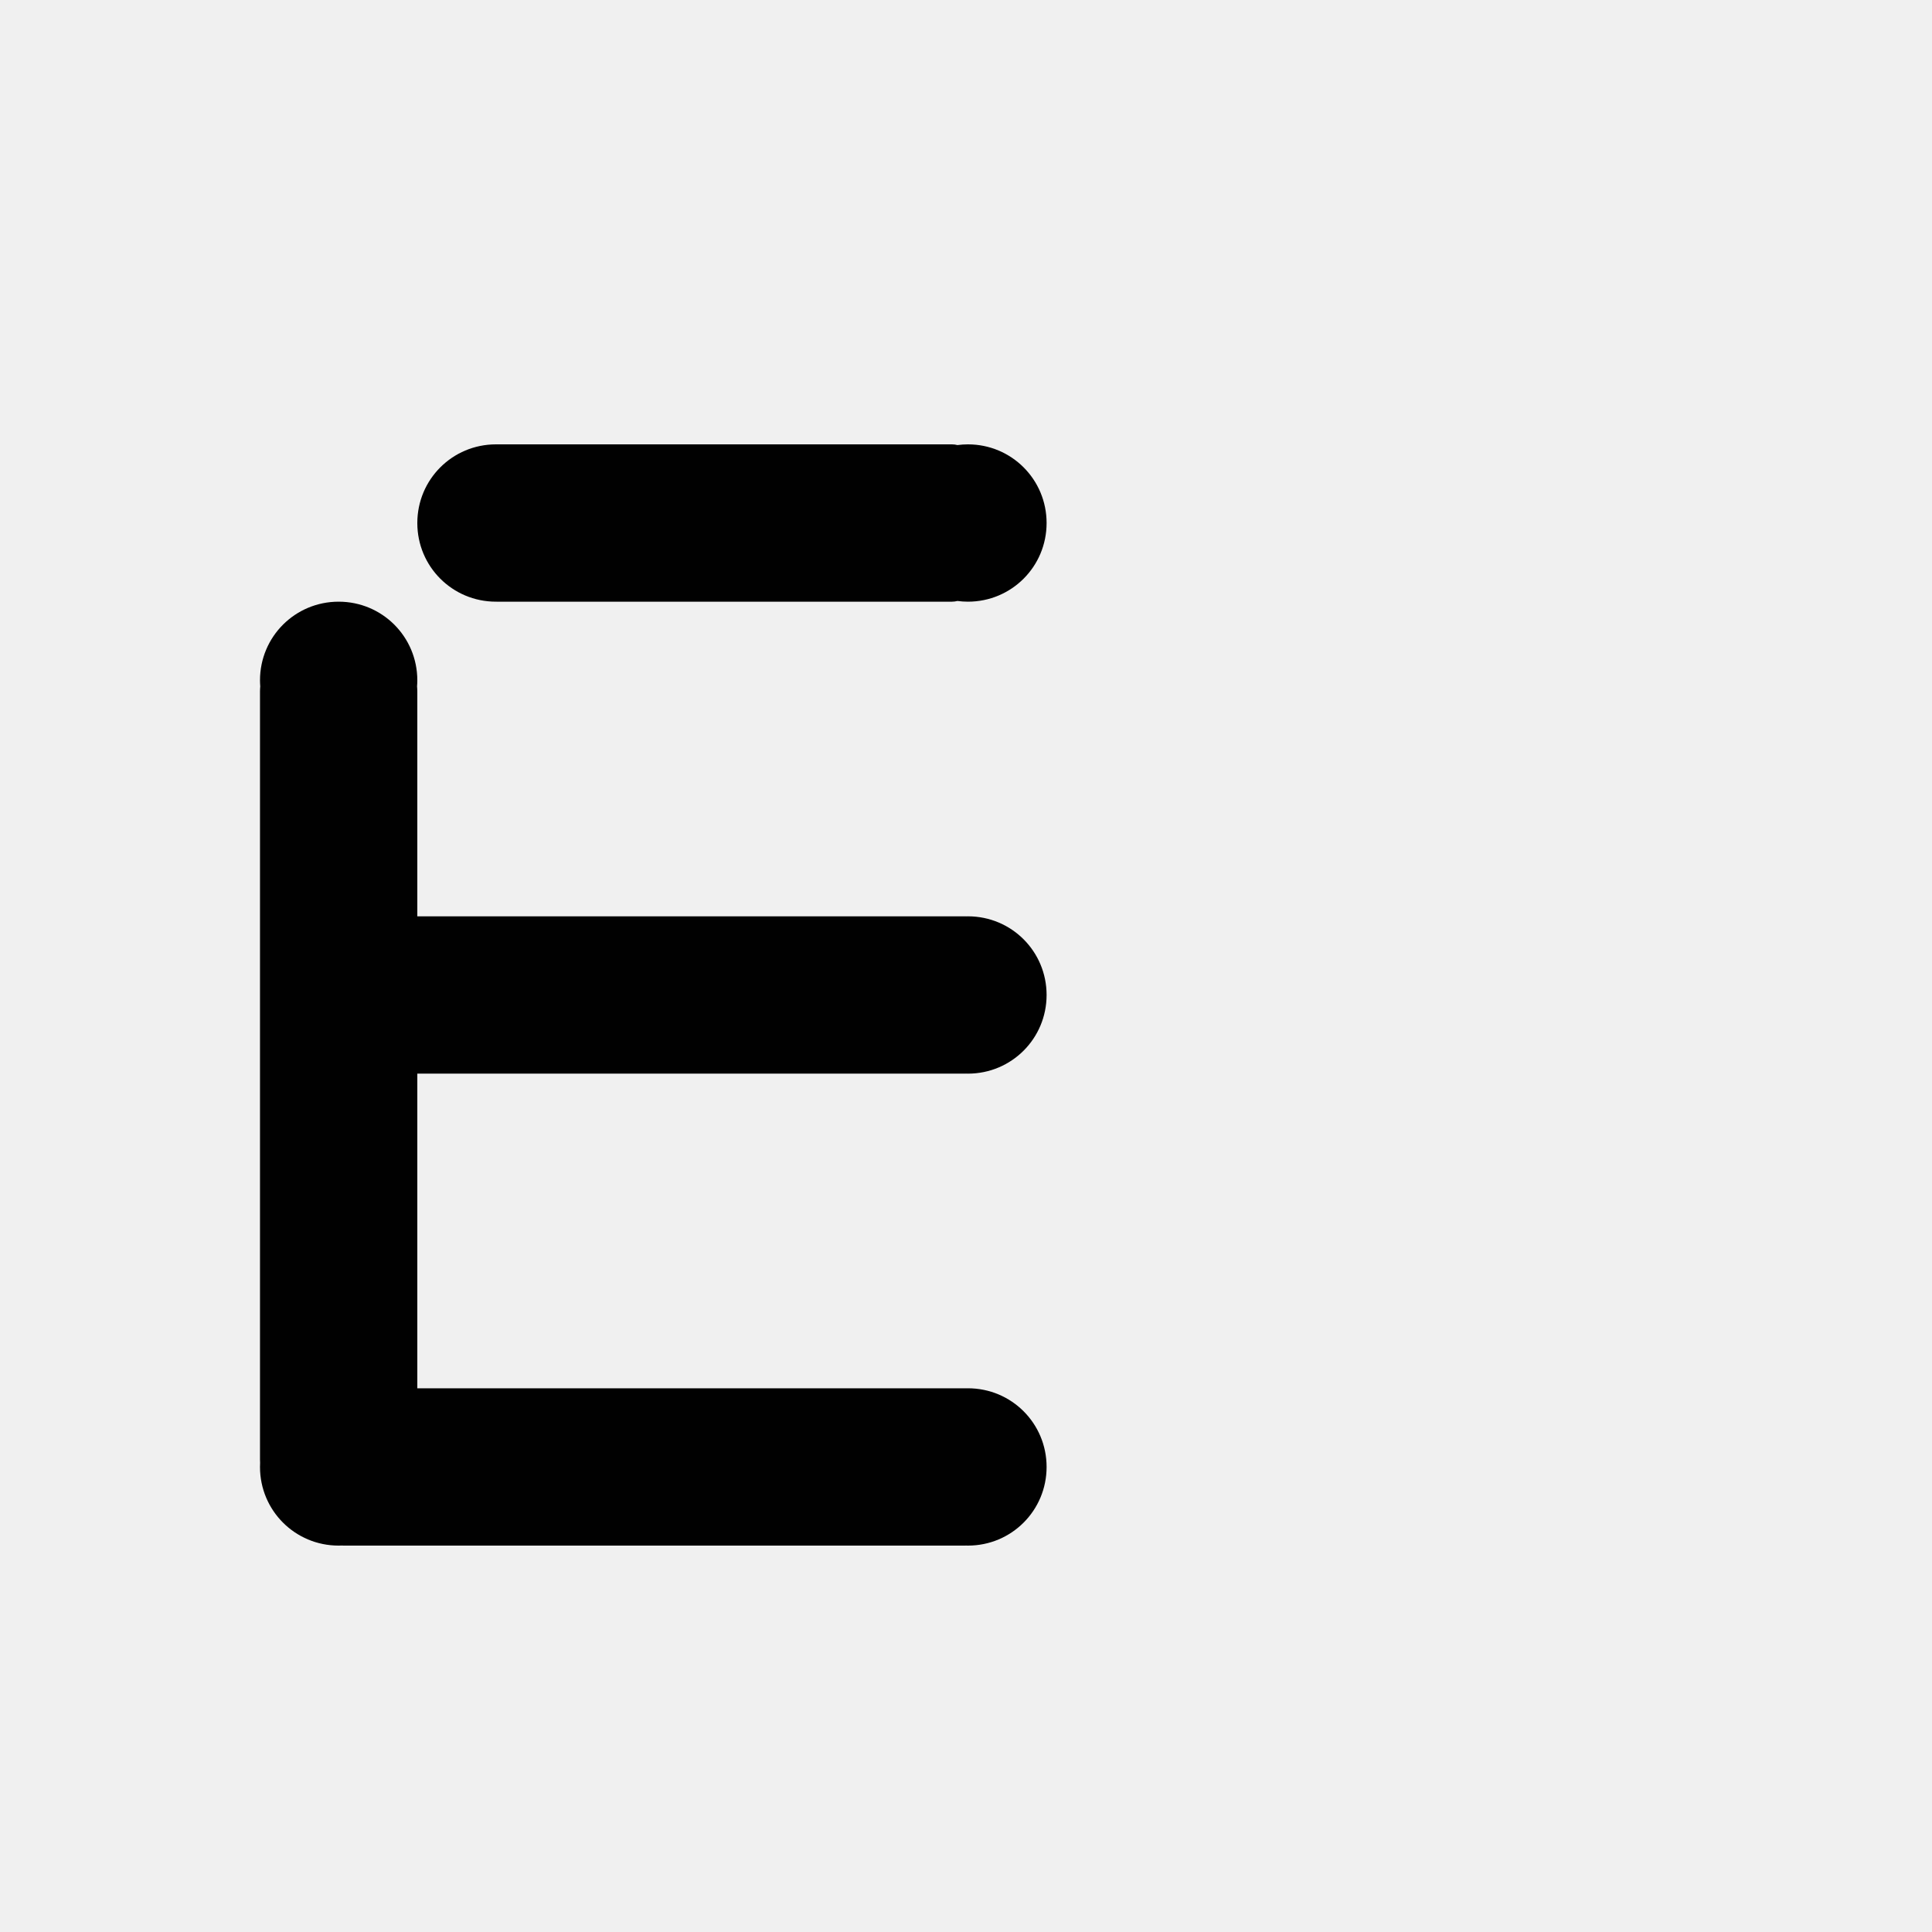
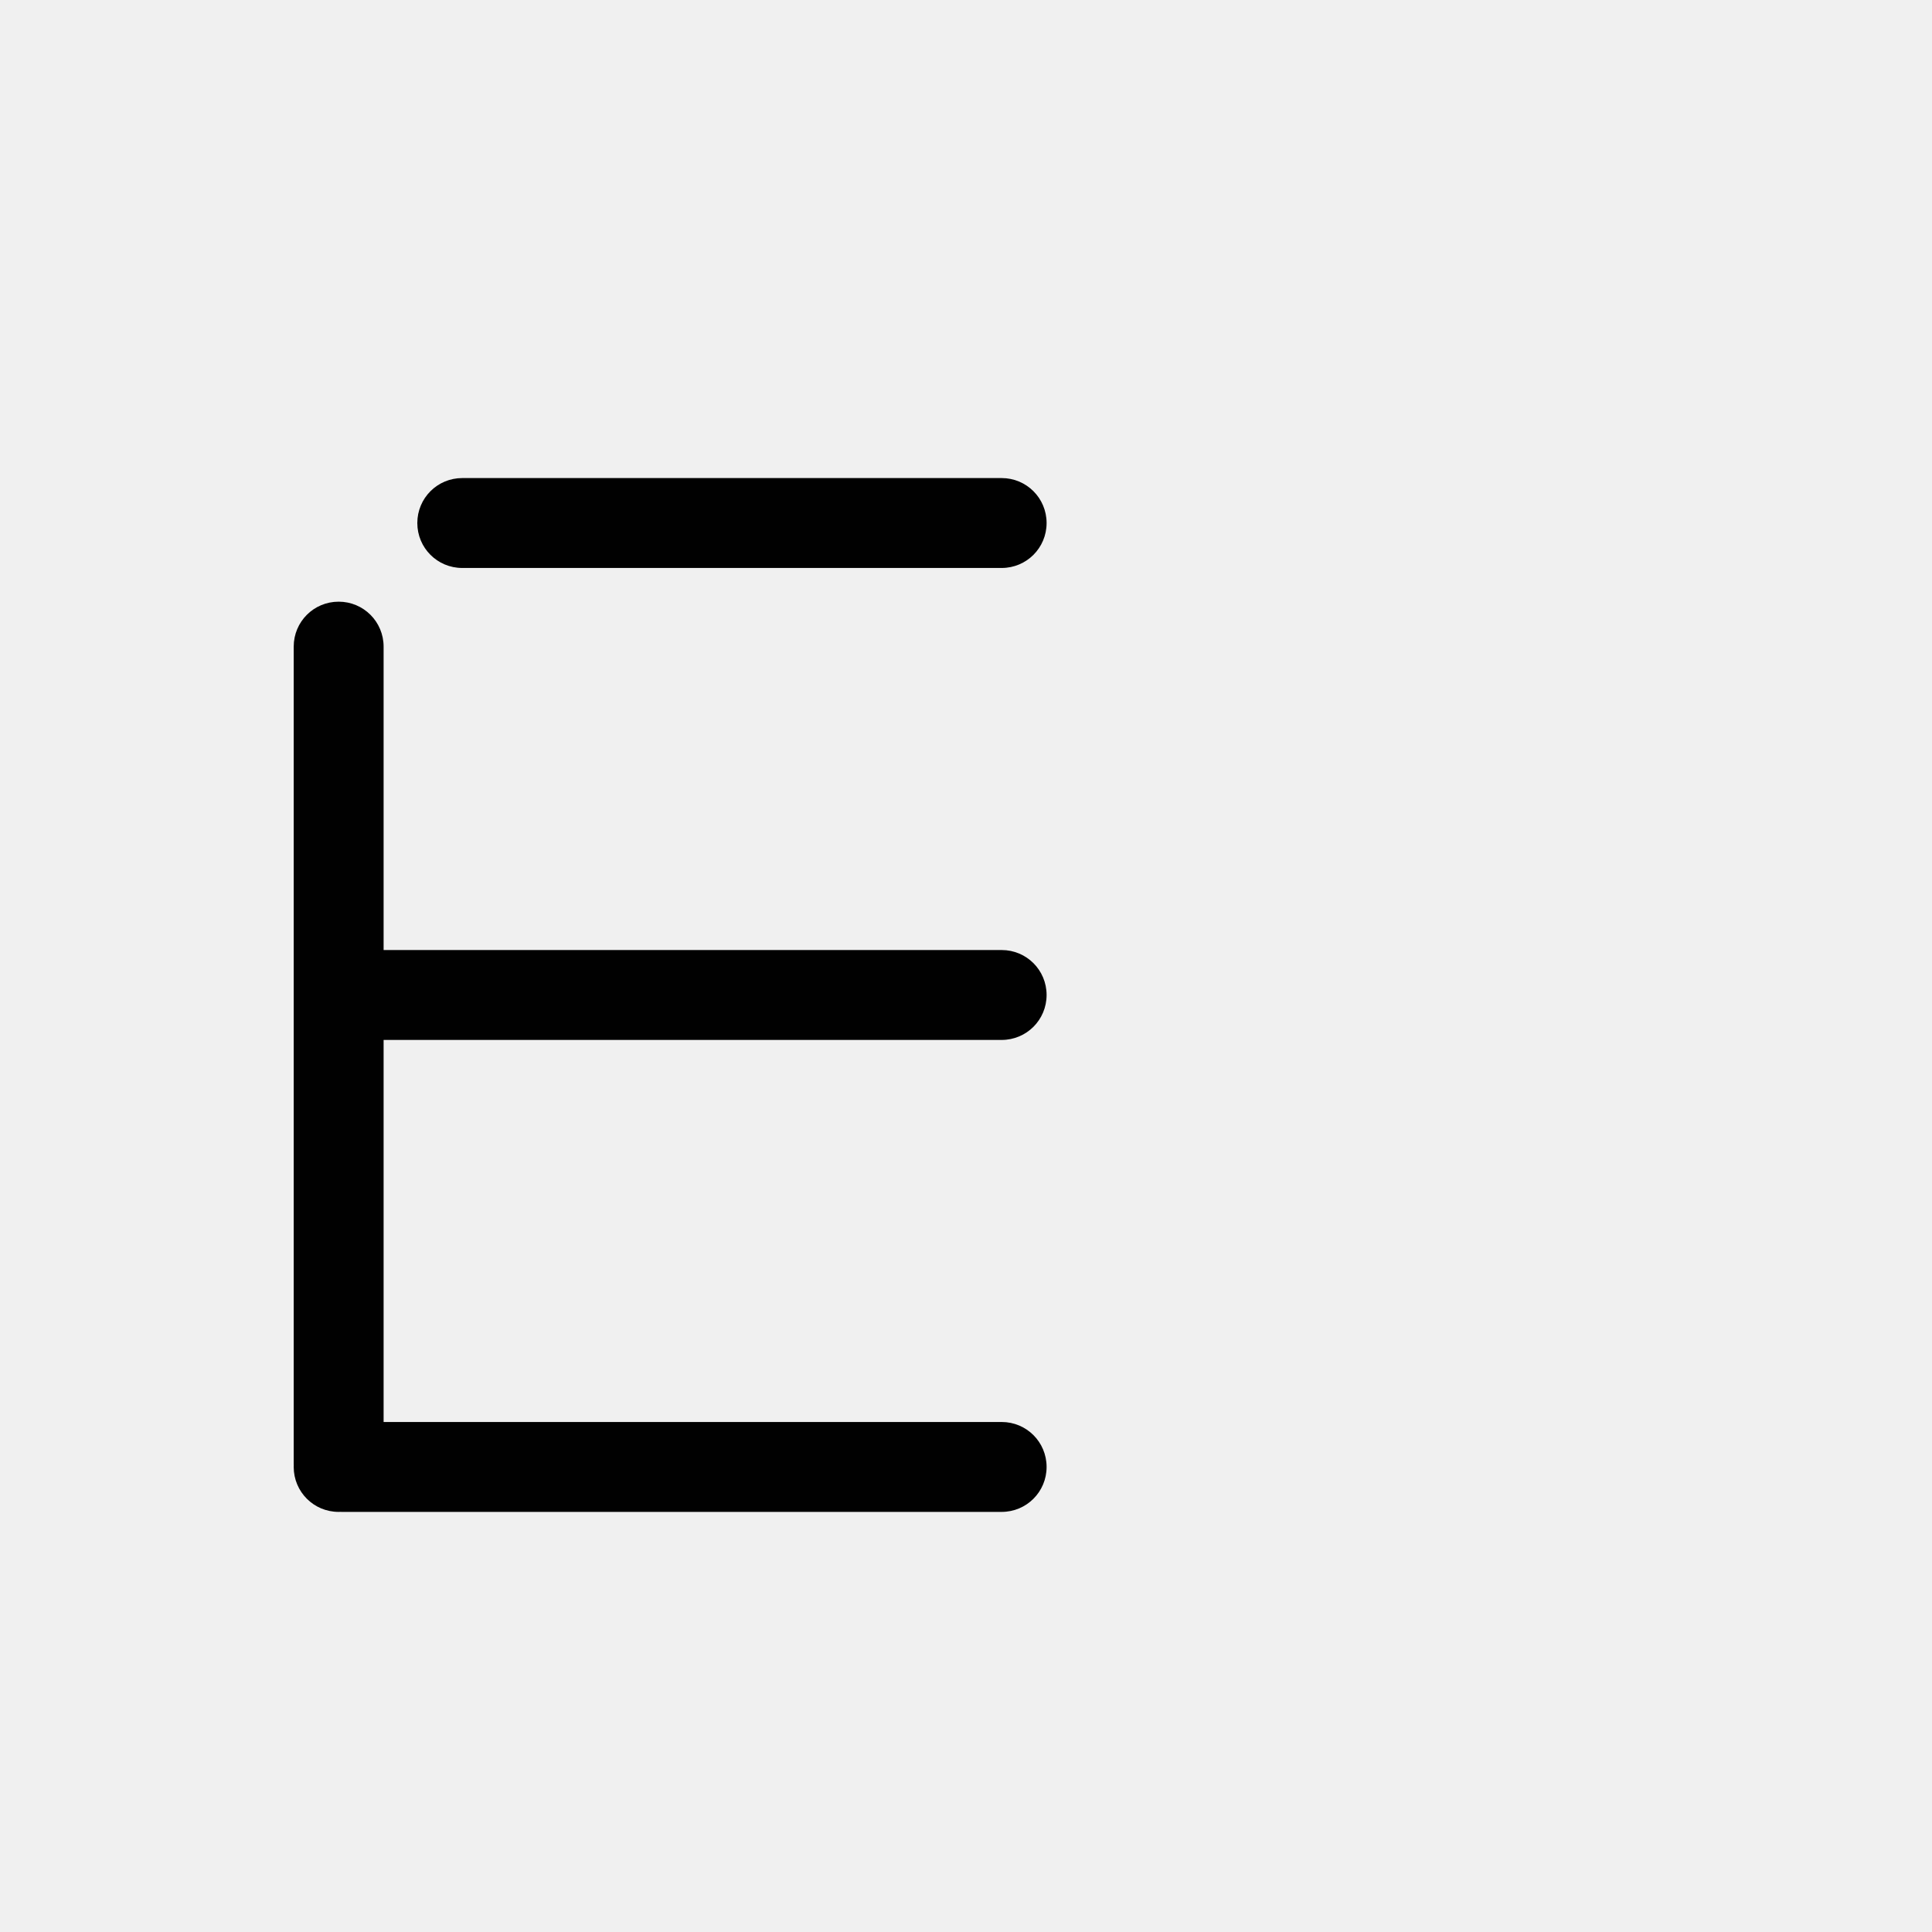
<svg xmlns="http://www.w3.org/2000/svg" width="1000" height="1000" viewBox="0 0 264.583 264.583" version="1.1" id="svg8">
  <defs id="defs2" />
  <g id="layer1" transform="translate(0,-32.41665)">
-     <path style="fill:#010101;fill-opacity:1;fill-rule:nonzero;stroke:#ffffff;stroke-width:0;stroke-miterlimit:4;stroke-dasharray:none;stroke-opacity:1;paint-order:normal" d="M 256.715 230 C 234.159 230 216.002 248.159 216.002 270.715 C 216.002 293.271 234.159 311.428 256.715 311.428 C 256.791 311.428 256.866 311.422 256.941 311.422 C 256.98 311.422 257.016 311.428 257.055 311.428 L 419.234 311.428 L 492.746 311.428 C 493.719 311.428 494.658 311.291 495.557 311.059 C 497.338 311.295 499.154 311.428 501.002 311.428 C 523.558 311.428 541.715 293.271 541.715 270.715 C 541.715 248.159 523.558 230 501.002 230 C 499.154 230 497.338 230.133 495.557 230.369 C 494.658 230.136 493.719 230 492.746 230 L 419.234 230 L 257.055 230 C 257.016 230 256.98 230.005 256.941 230.006 C 256.866 230.005 256.791 230 256.715 230 z M 175.287 311.428 C 152.731 311.428 134.572 329.587 134.572 352.143 C 134.572 353.202 134.626 354.248 134.705 355.287 C 134.621 356.183 134.572 357.088 134.572 358.006 L 134.572 509.137 L 134.572 544.602 L 134.572 578.359 L 134.572 626.031 L 134.572 755.383 C 134.572 755.968 134.595 756.548 134.629 757.125 C 134.592 757.84 134.572 758.56 134.572 759.285 C 134.572 781.841 152.731 800 175.287 800 C 175.862 800 176.433 799.98 177.002 799.957 C 177.289 799.979 177.577 800 177.869 800 L 335.562 800 L 367.746 800 L 499.43 800 C 499.608 800 499.781 799.983 499.957 799.975 C 500.305 799.983 500.651 800 501.002 800 C 523.558 800 541.715 781.841 541.715 759.285 C 541.715 736.729 523.558 718.572 501.002 718.572 C 500.651 718.572 500.305 718.589 499.957 718.598 C 499.781 718.589 499.608 718.572 499.43 718.572 L 367.746 718.572 L 335.562 718.572 L 216.002 718.572 L 216.002 600.33 L 216.002 566.826 L 216.002 555.715 L 339.613 555.715 L 367.746 555.715 L 499.533 555.715 C 499.696 555.715 499.854 555.696 500.016 555.689 C 500.345 555.697 500.671 555.715 501.002 555.715 C 523.558 555.715 541.715 537.556 541.715 515 C 541.715 492.444 523.558 474.285 501.002 474.285 C 500.671 474.285 500.345 474.303 500.016 474.311 C 499.854 474.304 499.696 474.285 499.533 474.285 L 367.746 474.285 L 339.613 474.285 L 216.002 474.285 L 216.002 451.641 L 216.002 358.006 C 216.002 357.088 215.954 356.183 215.869 355.287 C 215.948 354.248 216.002 353.202 216.002 352.143 C 216.002 329.587 197.843 311.428 175.287 311.428 z " transform="matrix(0.2645833,0,0,0.2645833,0,32.41665)" id="rect850" />
+     <path style="fill:#010101;fill-opacity:1;fill-rule:nonzero;stroke:#ffffff;stroke-width:0;stroke-miterlimit:4;stroke-dasharray:none;stroke-opacity:1;paint-order:normal" d="M 239.268 247.447 C 226.378 247.447 216.002 257.825 216.002 270.715 C 216.002 283.604 226.378 293.98 239.268 293.98 L 259.586 293.98 L 274.164 293.98 L 372.51 293.98 L 491.566 293.98 L 518.449 293.98 C 531.339 293.98 541.715 283.604 541.715 270.715 C 541.715 257.825 531.339 247.447 518.449 247.447 L 491.566 247.447 L 372.51 247.447 L 274.164 247.447 L 259.586 247.447 L 239.268 247.447 z M 175.287 311.428 C 162.398 311.428 152.021 321.806 152.021 334.695 L 152.021 369.592 L 152.021 456.643 L 152.021 603.809 L 152.021 711.416 L 152.021 757.777 C 152.021 757.945 152.04 758.108 152.047 758.273 C 152.033 758.609 152.021 758.946 152.021 759.285 C 152.021 772.175 162.398 782.553 175.287 782.553 C 175.624 782.553 175.958 782.541 176.291 782.527 C 176.46 782.541 176.63 782.553 176.803 782.553 L 329.578 782.553 L 372.51 782.553 L 496.869 782.553 L 518.449 782.553 C 531.339 782.553 541.715 772.175 541.715 759.285 C 541.715 746.396 531.339 736.02 518.449 736.02 L 496.869 736.02 L 372.51 736.02 L 329.578 736.02 L 198.553 736.02 L 198.553 698.572 L 198.553 580.318 L 198.553 538.266 L 271.455 538.266 L 324.92 538.266 L 427.562 538.266 L 498.889 538.266 L 518.449 538.266 C 531.339 538.266 541.715 527.889 541.715 515 C 541.715 502.111 531.339 491.734 518.449 491.734 L 498.889 491.734 L 427.562 491.734 L 324.92 491.734 L 271.455 491.734 L 198.553 491.734 L 198.553 426.191 L 198.553 362.643 L 198.553 334.695 C 198.553 321.806 188.177 311.428 175.287 311.428 z " transform="matrix(0.2645833,0,0,0.2645833,0,32.41665)" id="rect852" />
  </g>
</svg>
